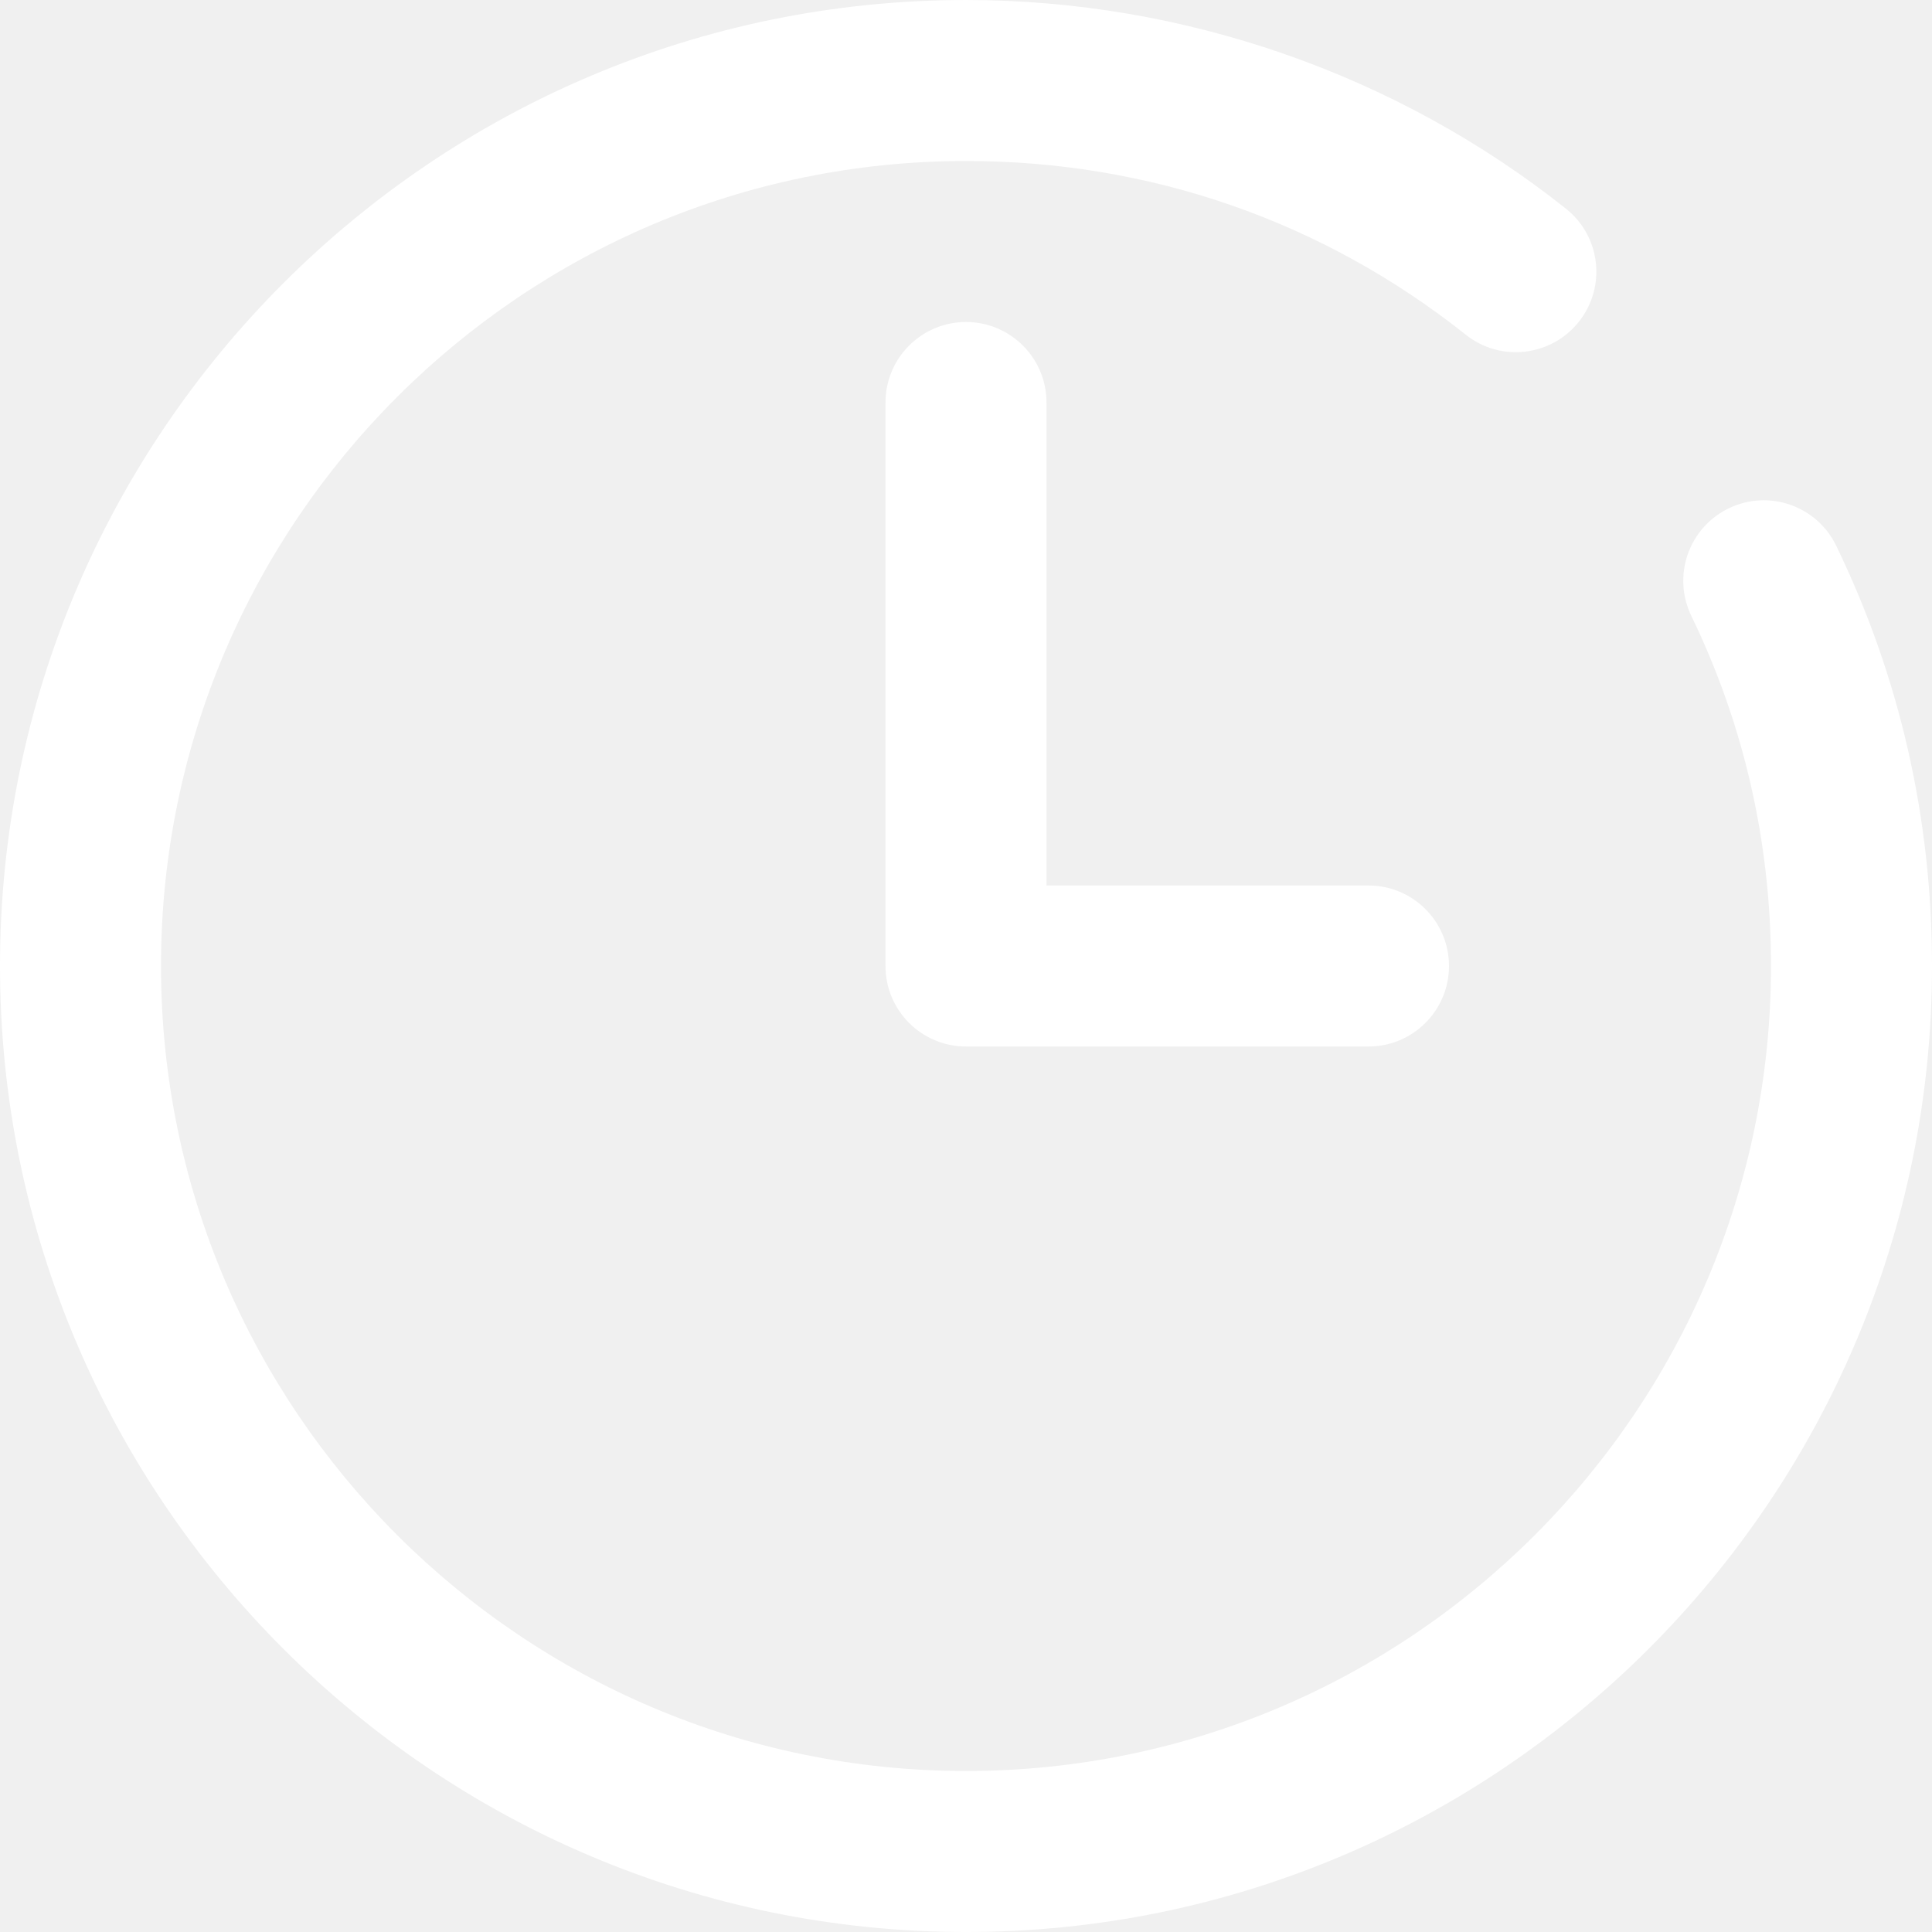
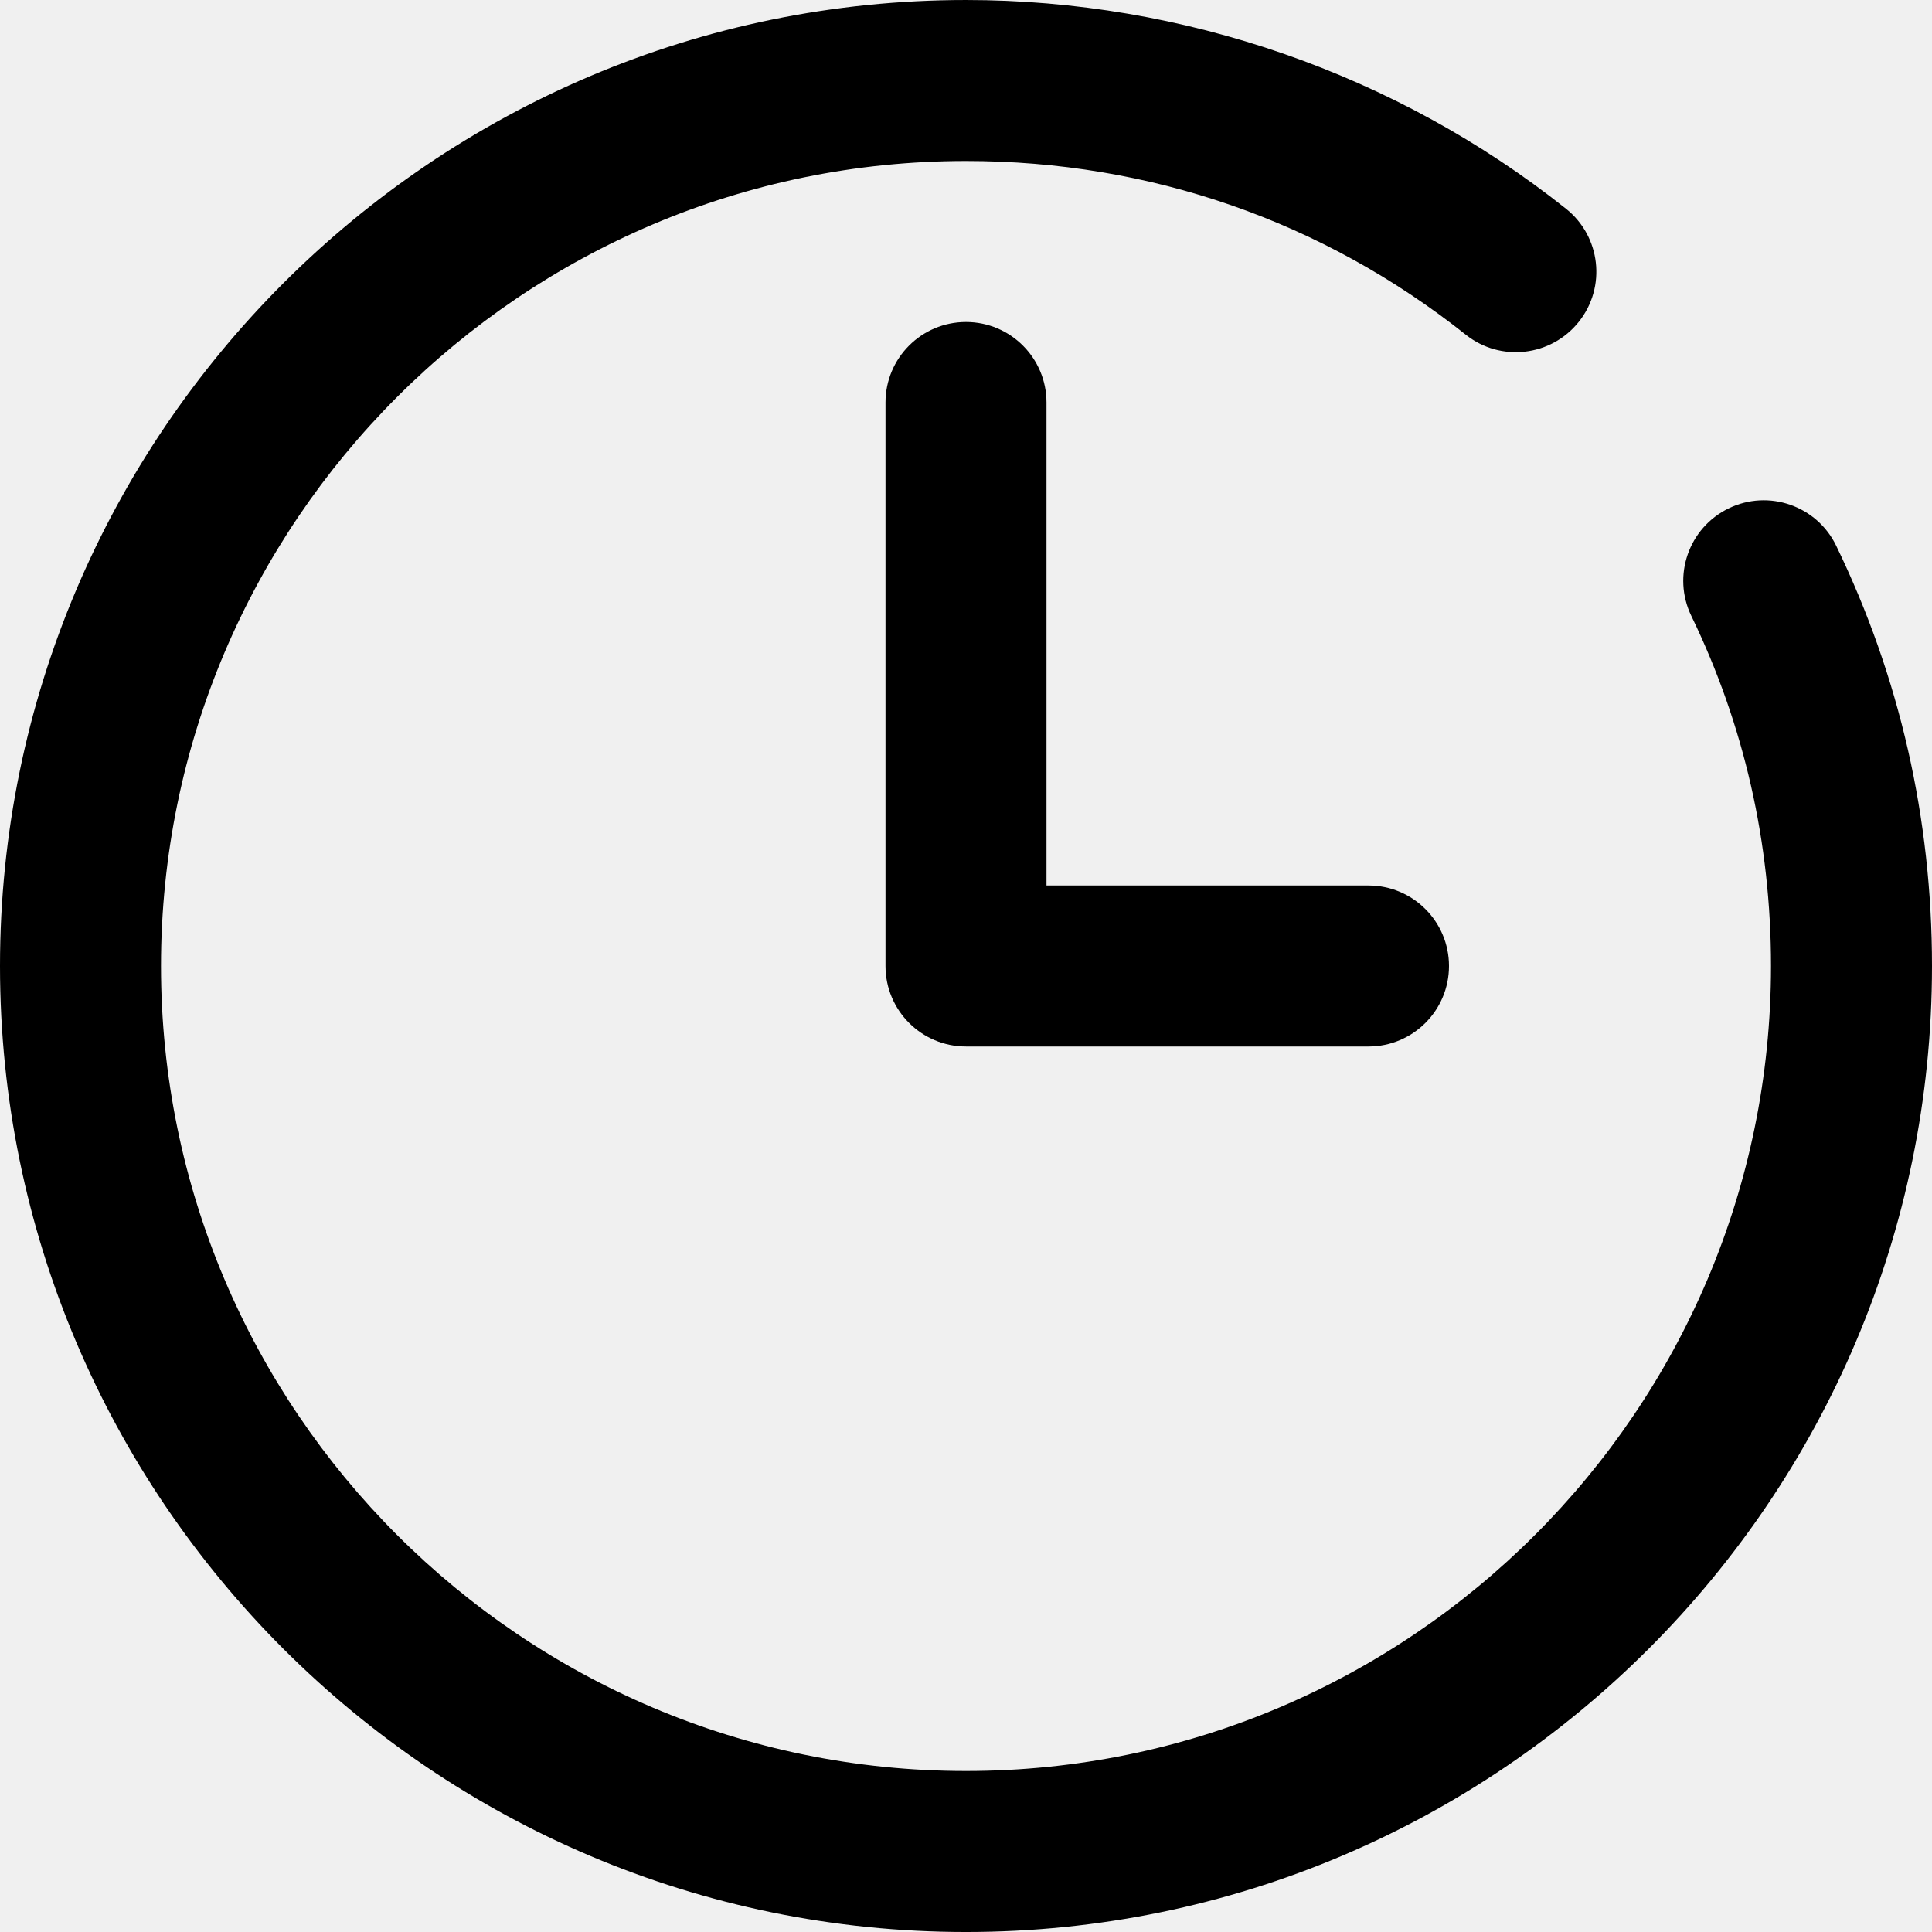
- <svg xmlns="http://www.w3.org/2000/svg" version="1.1" width="512" height="512" x="0" y="0" viewBox="0 0 384 384" style="enable-background:new 0 0 512 512" xml:space="preserve" class="">
-   <g>
-     <path d="m343.594 101.039c-7.953 3.848-11.281 13.418-7.434 21.367 10.512 21.715 15.84 45.121 15.84 69.594 0 88.223-71.777 160-160 160s-160-71.777-160-160 71.777-160 160-160c36.559 0 70.902 11.938 99.328 34.52 6.895 5.504 16.977 4.352 22.48-2.566 5.504-6.914 4.352-16.984-2.57-22.48-33.652-26.746-76-41.473-119.238-41.473-105.863 0-192 86.137-192 192s86.137 192 192 192 192-86.137 192-192c0-29.336-6.406-57.449-19.039-83.527-3.84-7.969-13.441-11.289-21.367-7.434zm0 0" fill="#ffffff" data-original="#000000" style="" class="" />
-     <path d="m192 64c-8.832 0-16 7.168-16 16v112c0 8.832 7.168 16 16 16h80c8.832 0 16-7.168 16-16s-7.168-16-16-16h-64v-96c0-8.832-7.168-16-16-16zm0 0" fill="#ffffff" data-original="#000000" style="" class="" />
-   </g>
+ <svg xmlns="http://www.w3.org/2000/svg" height="384pt" viewBox="0 0 384 384" width="384pt">
+   <path d="m343.594 101.039c-7.953 3.848-11.281 13.418-7.434 21.367 10.512 21.715 15.84 45.121 15.84 69.594 0 88.223-71.777 160-160 160s-160-71.777-160-160 71.777-160 160-160c36.559 0 70.902 11.938 99.328 34.52 6.895 5.504 16.977 4.352 22.48-2.566 5.504-6.914 4.352-16.984-2.57-22.48-33.652-26.746-76-41.473-119.238-41.473-105.863 0-192 86.137-192 192s86.137 192 192 192 192-86.137 192-192c0-29.336-6.406-57.449-19.039-83.527-3.84-7.969-13.441-11.289-21.367-7.434zm0 0" />
+   <path d="m192 64c-8.832 0-16 7.168-16 16v112c0 8.832 7.168 16 16 16h80c8.832 0 16-7.168 16-16s-7.168-16-16-16h-64v-96c0-8.832-7.168-16-16-16zm0 0" />
</svg>
